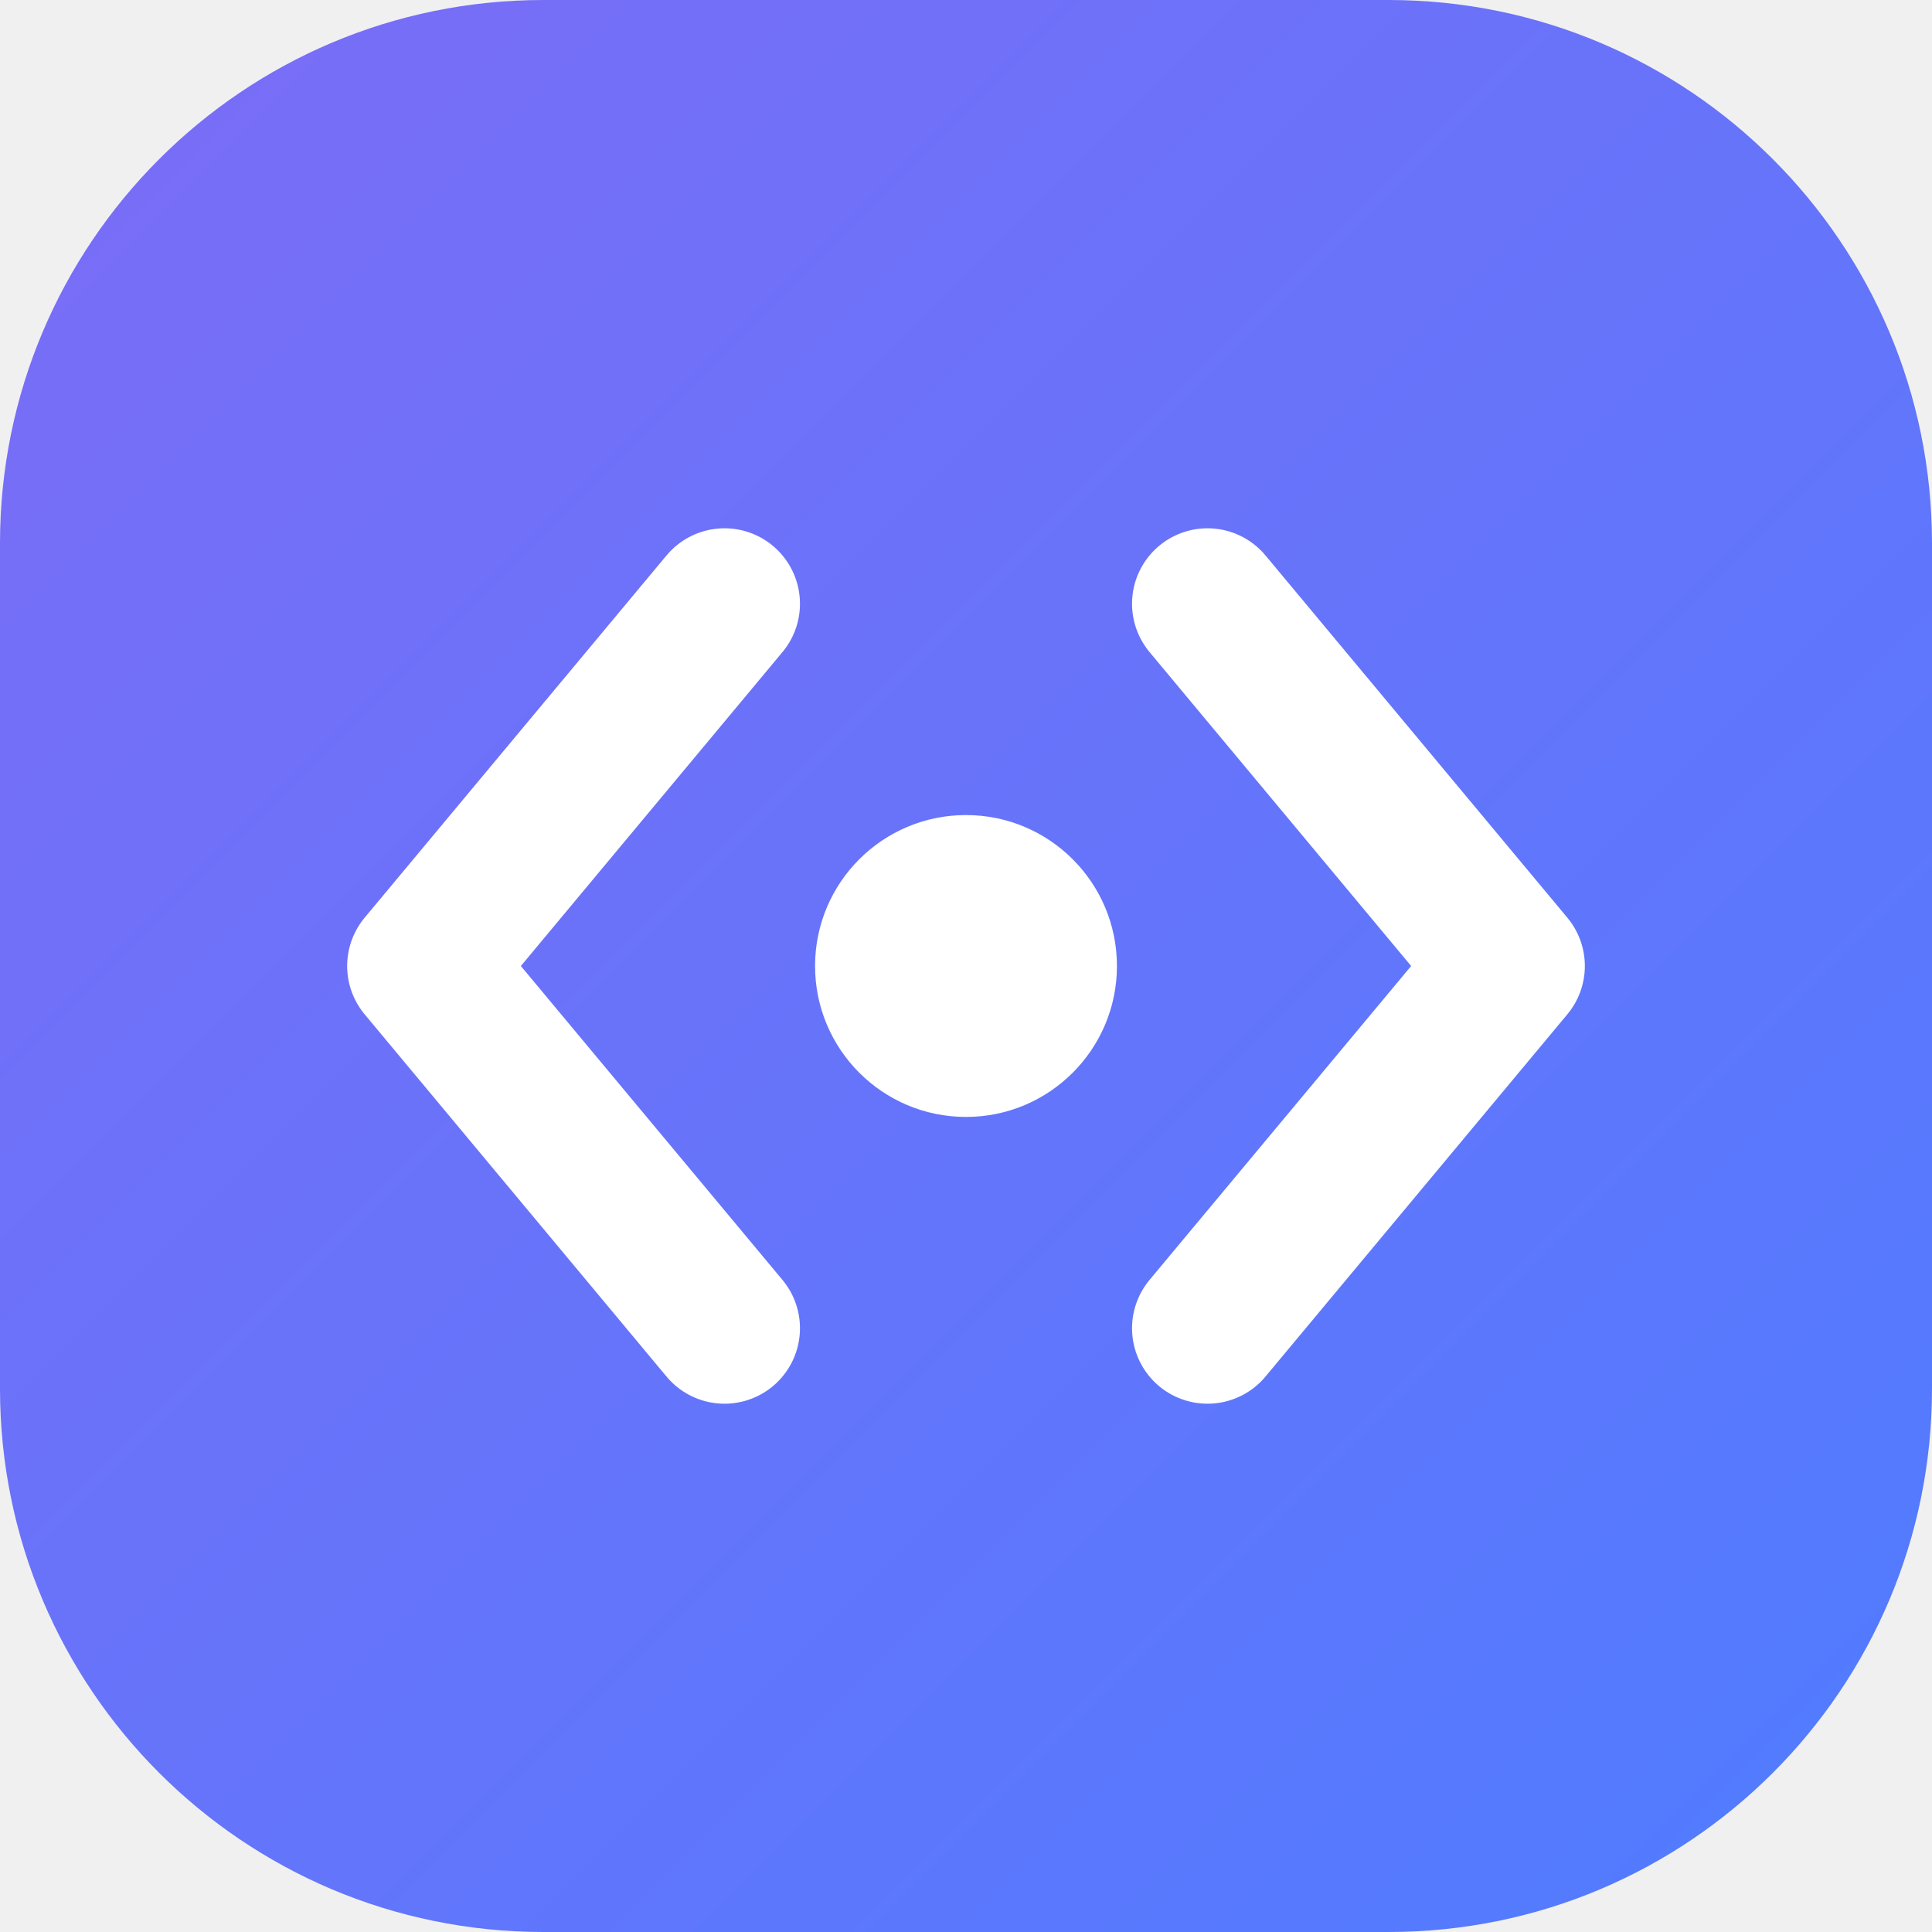
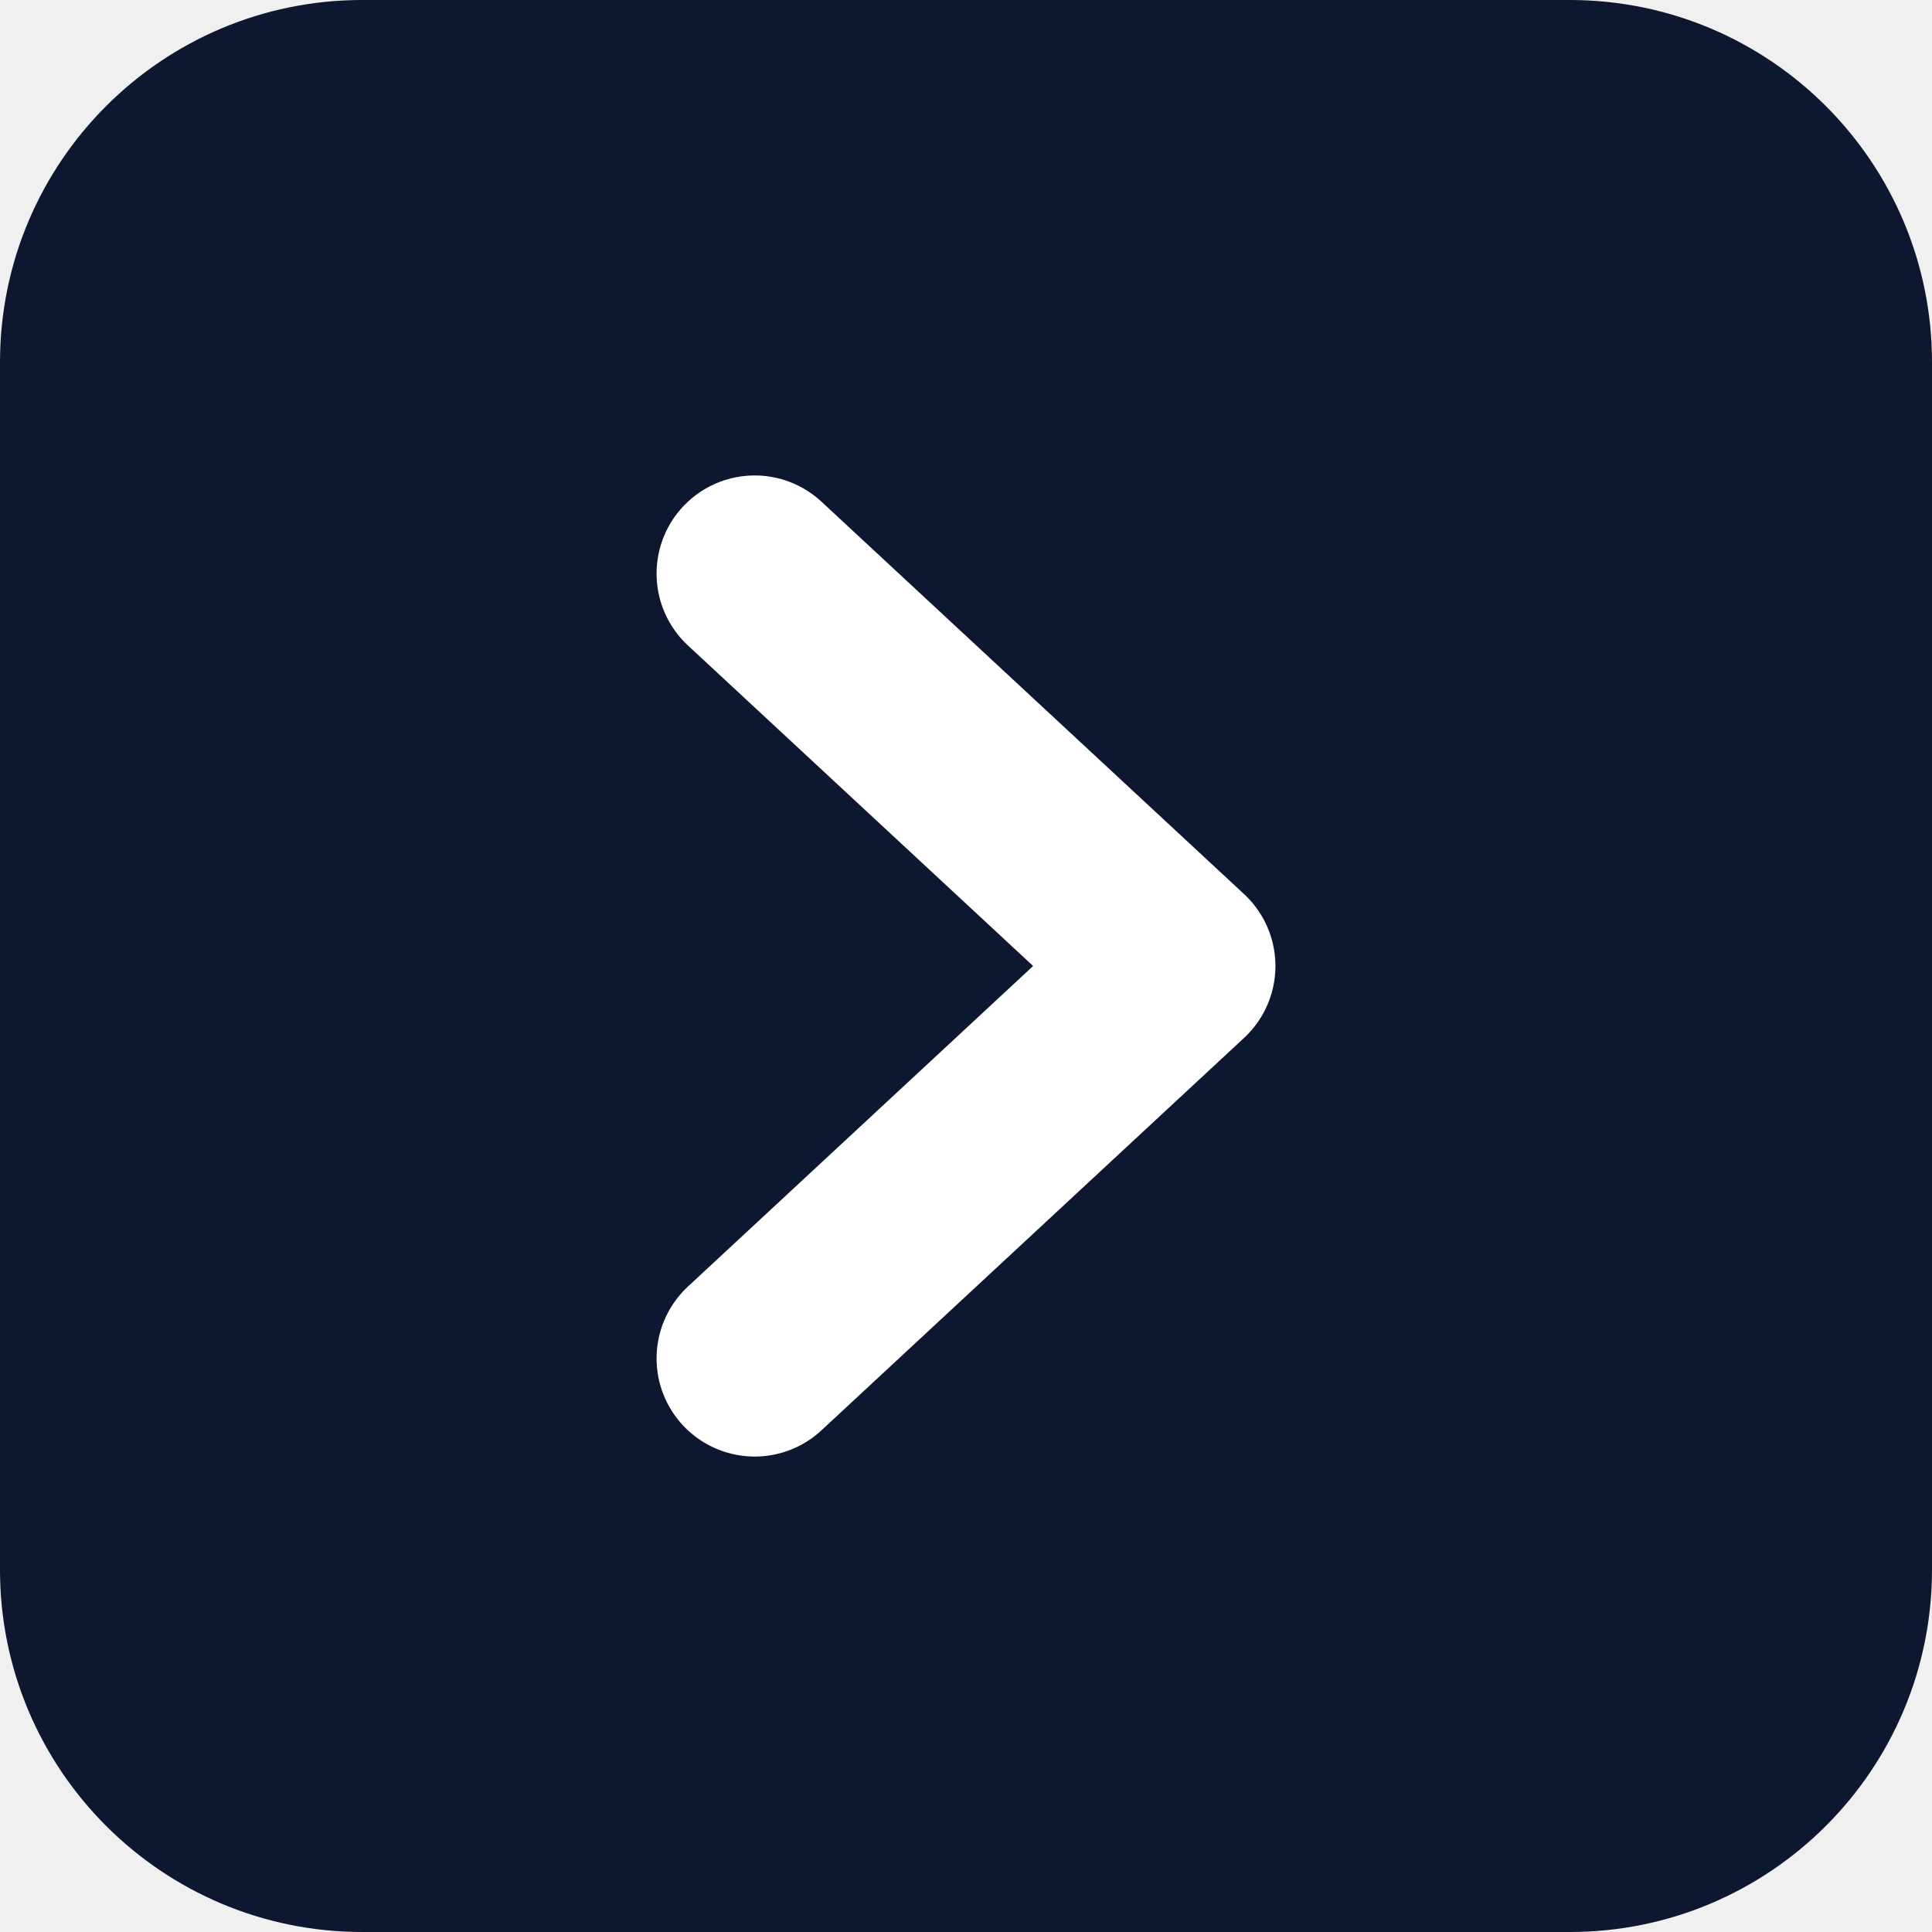
<svg xmlns="http://www.w3.org/2000/svg" viewBox="0 0 64 64">
-   <defs>
-     <linearGradient id="g" x1="0" y1="0" x2="1" y2="1">
-       <stop offset="0" stop-color="#7C6CF6" />
-       <stop offset="1" stop-color="#4F7CFF" />
-     </linearGradient>
-   </defs>
-   <rect width="64" height="64" rx="18" fill="url(#g)" />
-   <path d="M24 20 14 32l10 12M40 20l10 12-10 12" fill="none" stroke="#fff" stroke-width="5" stroke-linecap="round" stroke-linejoin="round" />
-   <circle cx="32" cy="32" r="5" fill="#fff" />
+   <rect width="64" height="64" rx="12" fill="#0E1730" />
+   <path d="M25 19l14 13-14 13" fill="none" stroke="#fff" stroke-width="6.5" stroke-linecap="round" stroke-linejoin="round" />
</svg>
